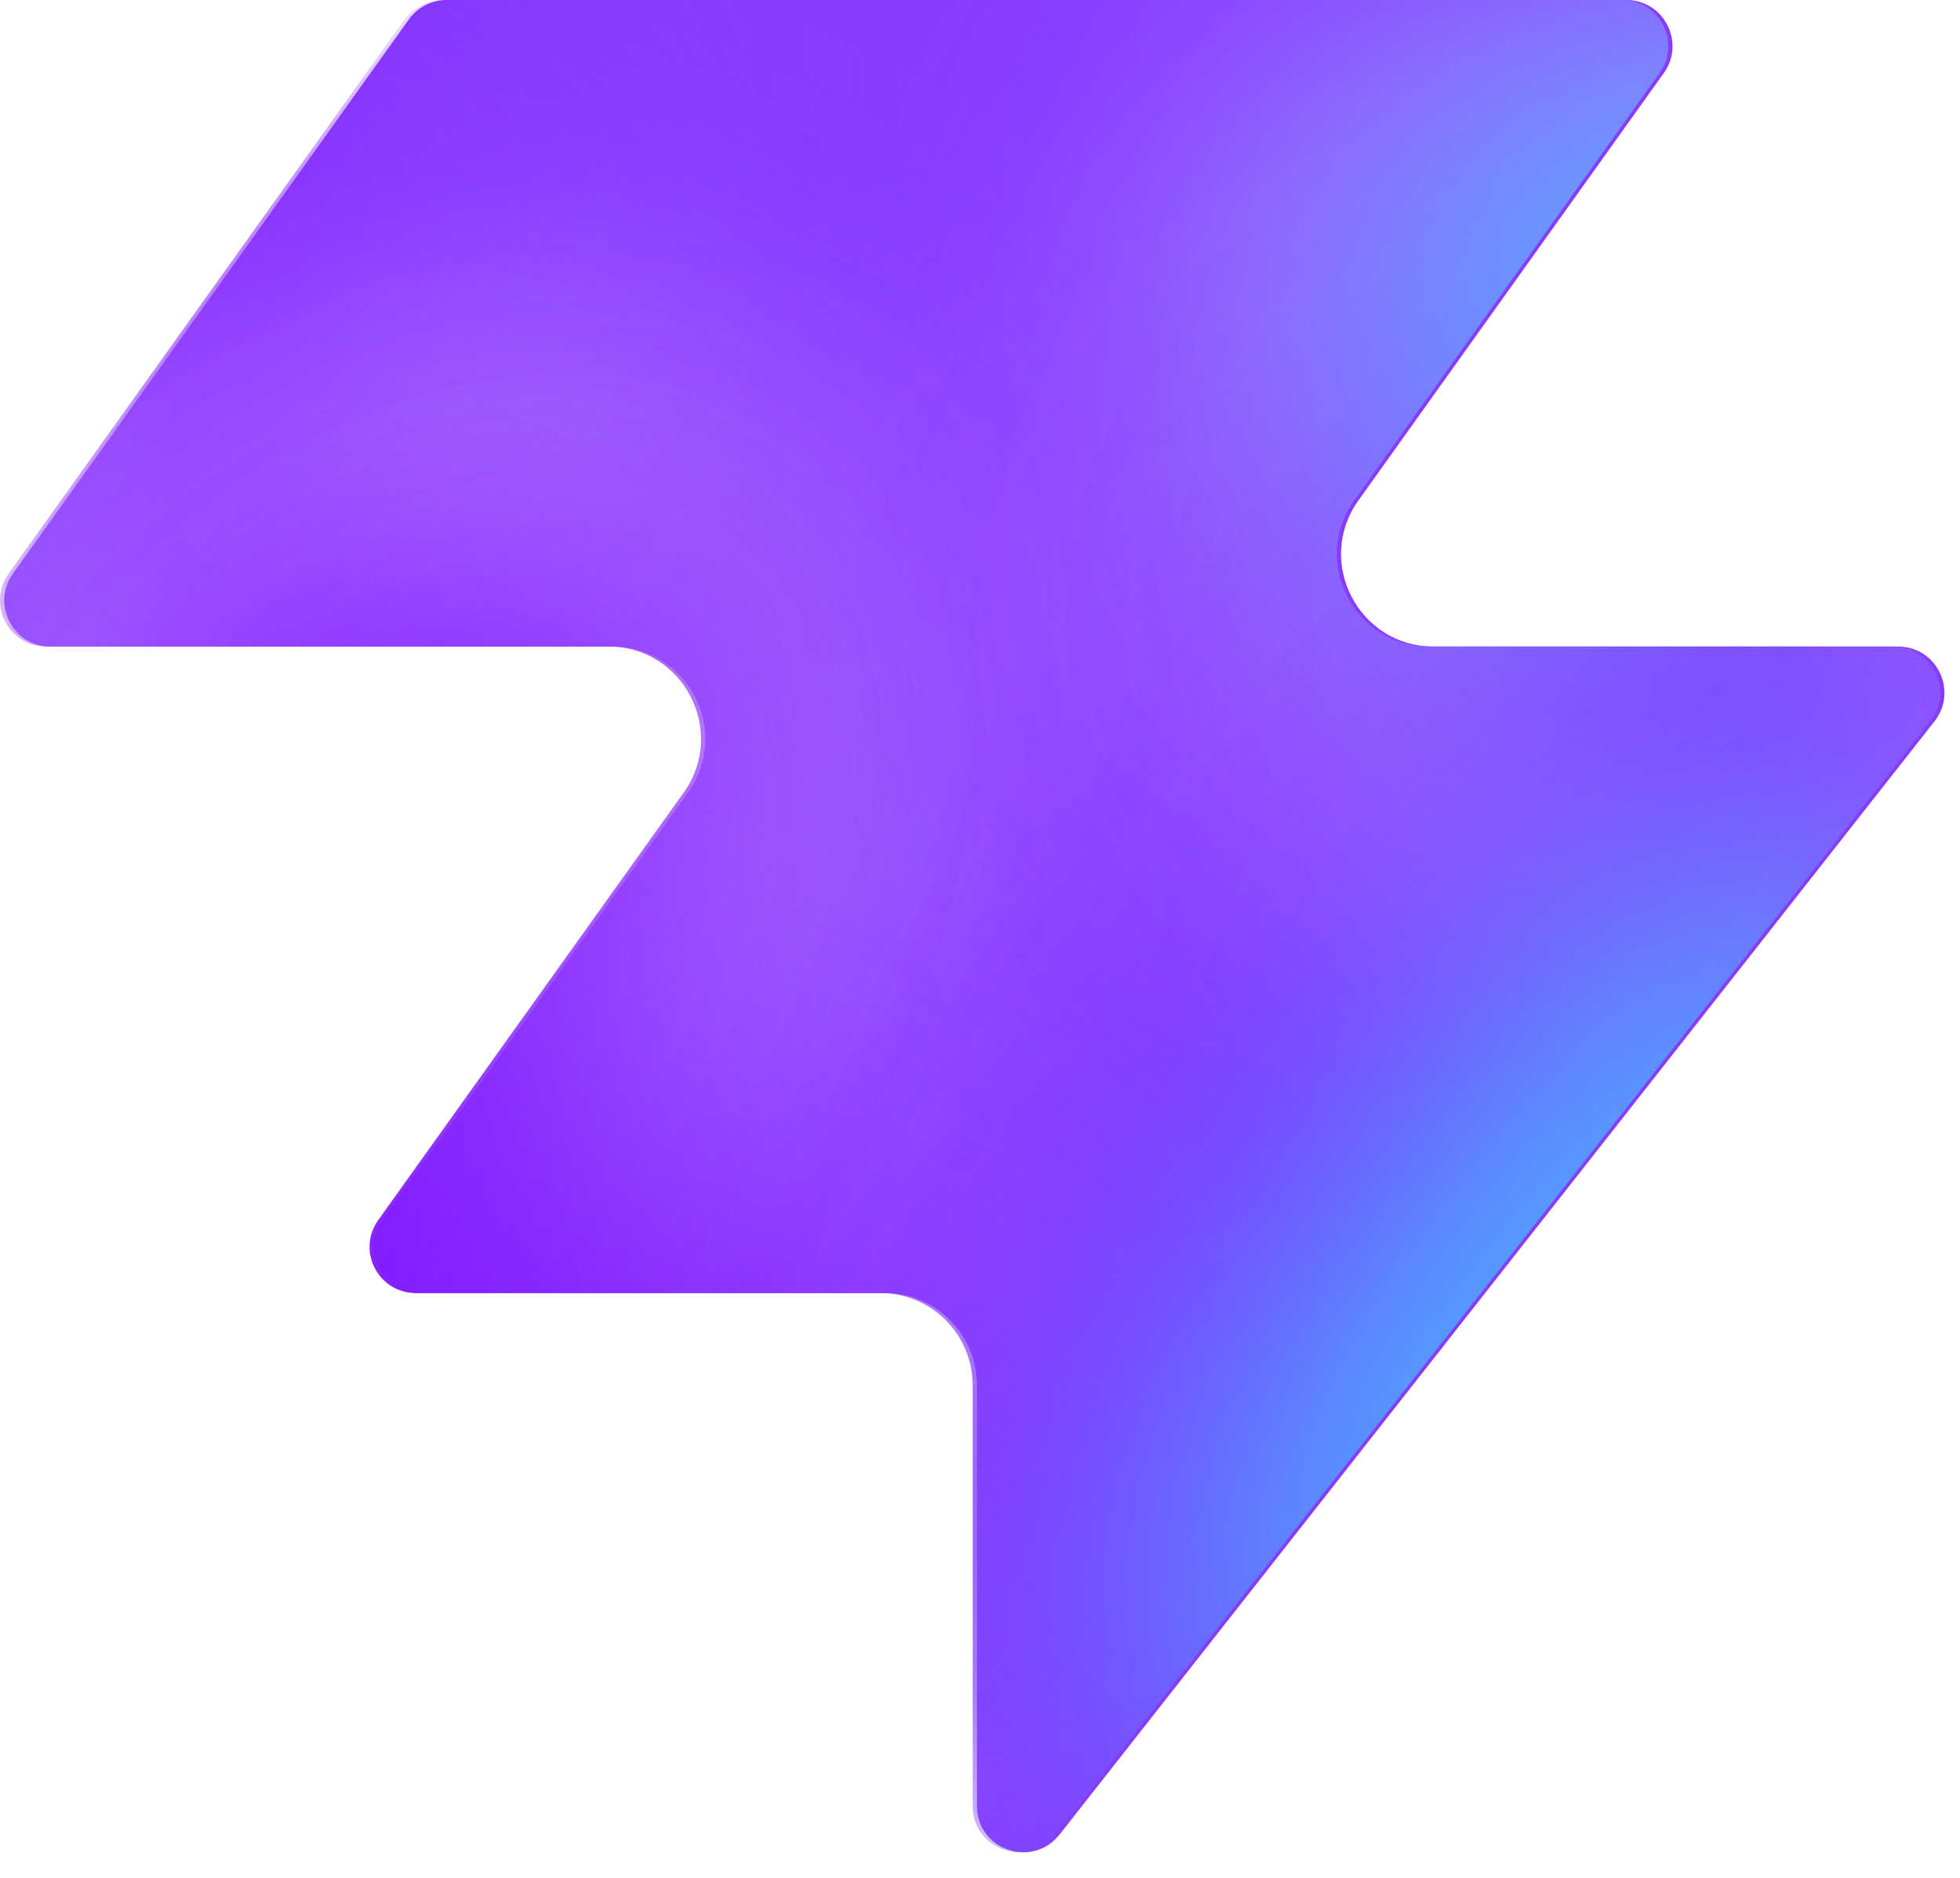
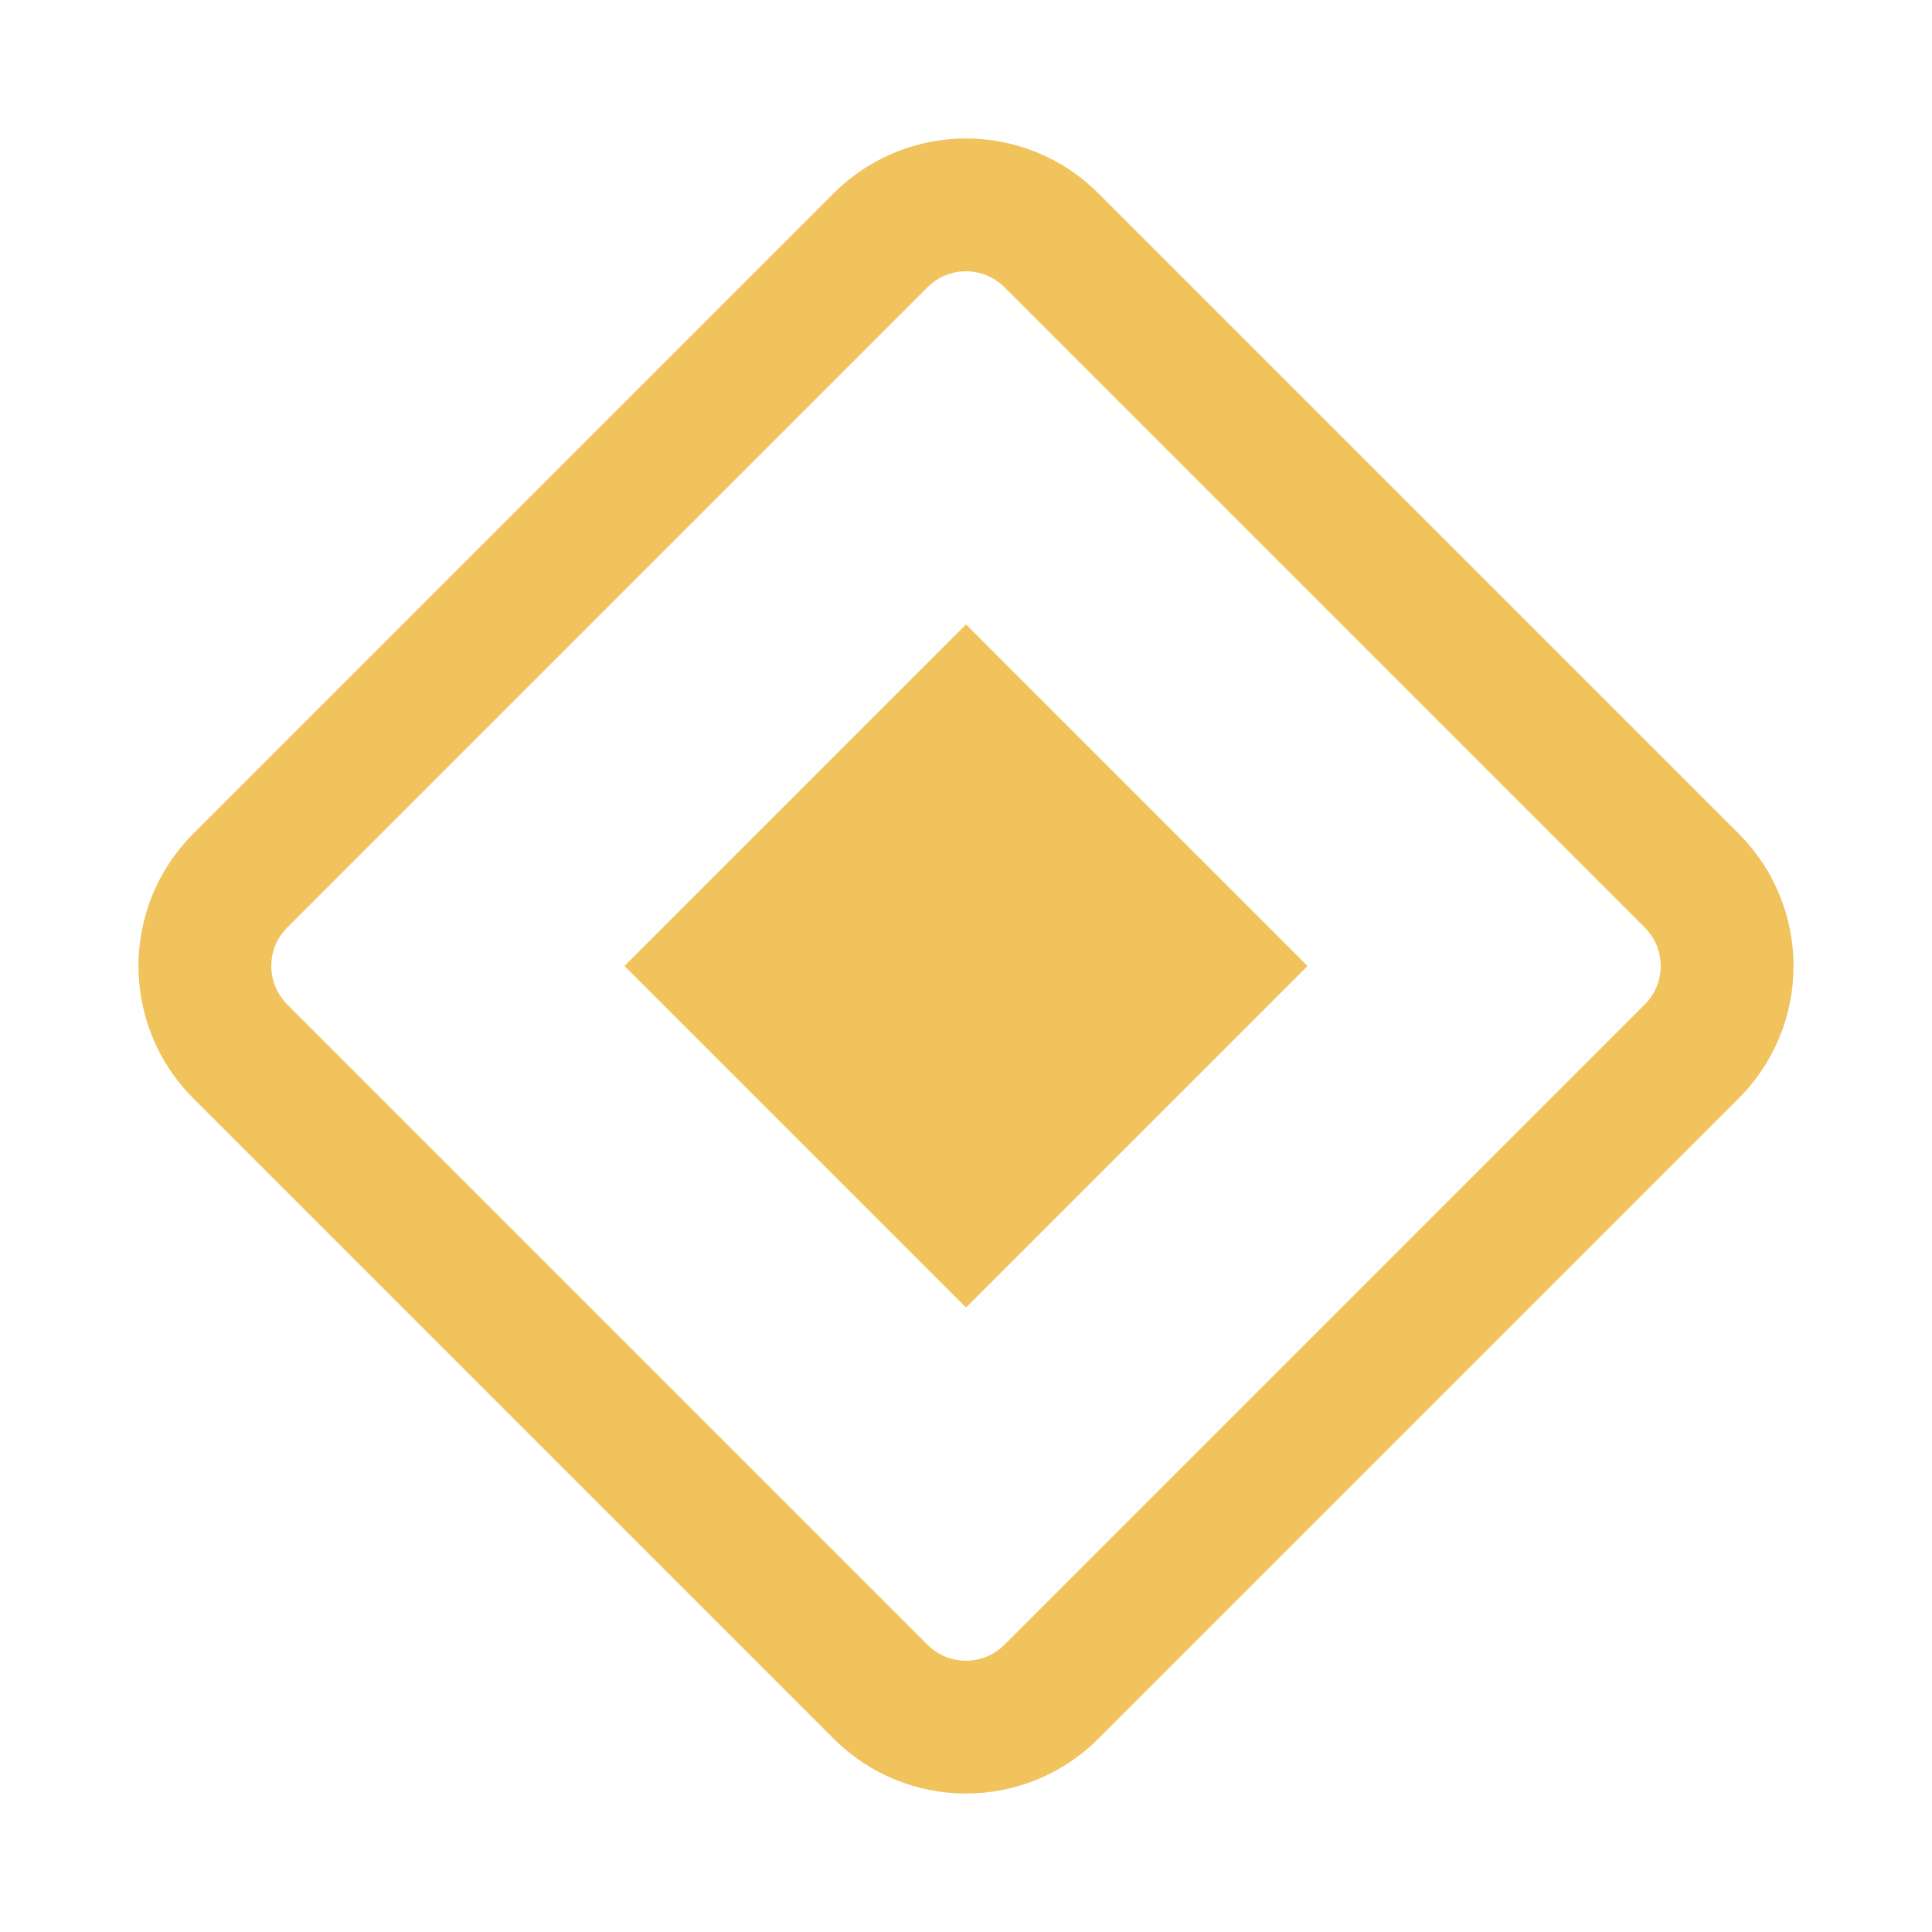
- <svg xmlns="http://www.w3.org/2000/svg" width="48" height="46" fill="none" viewBox="0 0 48 46">
-   <path fill="#863bff" d="M25.946 44.938c-.664.845-2.021.375-2.021-.698V33.937a2.26 2.26 0 0 0-2.262-2.262H10.287c-.92 0-1.456-1.04-.92-1.788l7.48-10.471c1.07-1.497 0-3.578-1.842-3.578H1.237c-.92 0-1.456-1.04-.92-1.788L10.013.474c.214-.297.556-.474.92-.474h28.894c.92 0 1.456 1.04.92 1.788l-7.48 10.471c-1.07 1.498 0 3.579 1.842 3.579h11.377c.943 0 1.473 1.088.89 1.83L25.947 44.94z" style="fill:#863bff;fill:color(display-p3 .525 .23 1);fill-opacity:1" />
-   <mask id="a" width="48" height="46" x="0" y="0" maskUnits="userSpaceOnUse" style="mask-type:alpha">
-     <path fill="#000" d="M25.842 44.938c-.664.844-2.021.375-2.021-.698V33.937a2.26 2.26 0 0 0-2.262-2.262H10.183c-.92 0-1.456-1.04-.92-1.788l7.48-10.471c1.07-1.498 0-3.579-1.842-3.579H1.133c-.92 0-1.456-1.04-.92-1.787L9.91.473c.214-.297.556-.474.92-.474h28.894c.92 0 1.456 1.04.92 1.788l-7.48 10.471c-1.07 1.498 0 3.578 1.842 3.578h11.377c.943 0 1.473 1.088.89 1.832L25.843 44.94z" style="fill:#000;fill-opacity:1" />
-   </mask>
-   <g mask="url(#a)">
-     <g filter="url(#b)">
-       <ellipse cx="5.508" cy="14.704" fill="#ede6ff" rx="5.508" ry="14.704" style="fill:#ede6ff;fill:color(display-p3 .927 .903 1);fill-opacity:1" transform="matrix(.00324 1 1 -.00324 -4.47 31.516)" />
-     </g>
-     <g filter="url(#c)">
-       <ellipse cx="10.399" cy="29.851" fill="#ede6ff" rx="10.399" ry="29.851" style="fill:#ede6ff;fill:color(display-p3 .927 .903 1);fill-opacity:1" transform="matrix(.00324 1 1 -.00324 -39.328 7.883)" />
-     </g>
-     <g filter="url(#d)">
-       <ellipse cx="5.508" cy="30.487" fill="#7e14ff" rx="5.508" ry="30.487" style="fill:#7e14ff;fill:color(display-p3 .492 .077 1);fill-opacity:1" transform="rotate(89.814 -25.913 -14.639)scale(1 -1)" />
-     </g>
-     <g filter="url(#e)">
-       <ellipse cx="5.508" cy="30.599" fill="#7e14ff" rx="5.508" ry="30.599" style="fill:#7e14ff;fill:color(display-p3 .492 .077 1);fill-opacity:1" transform="rotate(89.814 -32.644 -3.334)scale(1 -1)" />
-     </g>
-     <g filter="url(#f)">
-       <ellipse cx="5.508" cy="30.599" fill="#7e14ff" rx="5.508" ry="30.599" style="fill:#7e14ff;fill:color(display-p3 .492 .077 1);fill-opacity:1" transform="matrix(.00324 1 1 -.00324 -34.34 30.47)" />
-     </g>
-     <g filter="url(#g)">
-       <ellipse cx="14.072" cy="22.078" fill="#ede6ff" rx="14.072" ry="22.078" style="fill:#ede6ff;fill:color(display-p3 .927 .903 1);fill-opacity:1" transform="rotate(93.35 24.506 48.493)scale(-1 1)" />
-     </g>
-     <g filter="url(#h)">
-       <ellipse cx="3.47" cy="21.501" fill="#7e14ff" rx="3.47" ry="21.501" style="fill:#7e14ff;fill:color(display-p3 .492 .077 1);fill-opacity:1" transform="rotate(89.009 28.708 47.59)scale(-1 1)" />
-     </g>
-     <g filter="url(#i)">
-       <ellipse cx="3.47" cy="21.501" fill="#7e14ff" rx="3.47" ry="21.501" style="fill:#7e14ff;fill:color(display-p3 .492 .077 1);fill-opacity:1" transform="rotate(89.009 28.708 47.59)scale(-1 1)" />
-     </g>
-     <g filter="url(#j)">
-       <ellipse cx=".387" cy="8.972" fill="#7e14ff" rx="4.407" ry="29.108" style="fill:#7e14ff;fill:color(display-p3 .492 .077 1);fill-opacity:1" transform="rotate(39.51 .387 8.972)" />
-     </g>
-     <g filter="url(#k)">
-       <ellipse cx="47.523" cy="-6.092" fill="#7e14ff" rx="4.407" ry="29.108" style="fill:#7e14ff;fill:color(display-p3 .492 .077 1);fill-opacity:1" transform="rotate(37.892 47.523 -6.092)" />
-     </g>
-     <g filter="url(#l)">
-       <ellipse cx="41.412" cy="6.333" fill="#47bfff" rx="5.971" ry="9.665" style="fill:#47bfff;fill:color(display-p3 .28 .748 1);fill-opacity:1" transform="rotate(37.892 41.412 6.333)" />
-     </g>
-     <g filter="url(#m)">
-       <ellipse cx="-1.879" cy="38.332" fill="#7e14ff" rx="4.407" ry="29.108" style="fill:#7e14ff;fill:color(display-p3 .492 .077 1);fill-opacity:1" transform="rotate(37.892 -1.88 38.332)" />
-     </g>
-     <g filter="url(#n)">
-       <ellipse cx="-1.879" cy="38.332" fill="#7e14ff" rx="4.407" ry="29.108" style="fill:#7e14ff;fill:color(display-p3 .492 .077 1);fill-opacity:1" transform="rotate(37.892 -1.88 38.332)" />
-     </g>
-     <g filter="url(#o)">
-       <ellipse cx="35.651" cy="29.907" fill="#7e14ff" rx="4.407" ry="29.108" style="fill:#7e14ff;fill:color(display-p3 .492 .077 1);fill-opacity:1" transform="rotate(37.892 35.651 29.907)" />
-     </g>
-     <g filter="url(#p)">
-       <ellipse cx="38.418" cy="32.4" fill="#47bfff" rx="5.971" ry="15.297" style="fill:#47bfff;fill:color(display-p3 .28 .748 1);fill-opacity:1" transform="rotate(37.892 38.418 32.4)" />
-     </g>
-   </g>
-   <defs>
-     <filter id="b" width="60.045" height="41.654" x="-19.77" y="16.149" color-interpolation-filters="sRGB" filterUnits="userSpaceOnUse">
-       <feFlood flood-opacity="0" result="BackgroundImageFix" />
-       <feBlend in="SourceGraphic" in2="BackgroundImageFix" result="shape" />
-       <feGaussianBlur result="effect1_foregroundBlur_2002_17158" stdDeviation="7.659" />
-     </filter>
-     <filter id="c" width="90.34" height="51.437" x="-54.613" y="-7.533" color-interpolation-filters="sRGB" filterUnits="userSpaceOnUse">
-       <feFlood flood-opacity="0" result="BackgroundImageFix" />
-       <feBlend in="SourceGraphic" in2="BackgroundImageFix" result="shape" />
-       <feGaussianBlur result="effect1_foregroundBlur_2002_17158" stdDeviation="7.659" />
-     </filter>
-     <filter id="d" width="79.355" height="29.4" x="-49.64" y="2.03" color-interpolation-filters="sRGB" filterUnits="userSpaceOnUse">
-       <feFlood flood-opacity="0" result="BackgroundImageFix" />
-       <feBlend in="SourceGraphic" in2="BackgroundImageFix" result="shape" />
-       <feGaussianBlur result="effect1_foregroundBlur_2002_17158" stdDeviation="4.596" />
-     </filter>
-     <filter id="e" width="79.579" height="29.4" x="-45.045" y="20.029" color-interpolation-filters="sRGB" filterUnits="userSpaceOnUse">
-       <feFlood flood-opacity="0" result="BackgroundImageFix" />
-       <feBlend in="SourceGraphic" in2="BackgroundImageFix" result="shape" />
-       <feGaussianBlur result="effect1_foregroundBlur_2002_17158" stdDeviation="4.596" />
-     </filter>
-     <filter id="f" width="79.579" height="29.4" x="-43.513" y="21.178" color-interpolation-filters="sRGB" filterUnits="userSpaceOnUse">
-       <feFlood flood-opacity="0" result="BackgroundImageFix" />
-       <feBlend in="SourceGraphic" in2="BackgroundImageFix" result="shape" />
-       <feGaussianBlur result="effect1_foregroundBlur_2002_17158" stdDeviation="4.596" />
-     </filter>
-     <filter id="g" width="74.749" height="58.852" x="15.756" y="-17.901" color-interpolation-filters="sRGB" filterUnits="userSpaceOnUse">
-       <feFlood flood-opacity="0" result="BackgroundImageFix" />
-       <feBlend in="SourceGraphic" in2="BackgroundImageFix" result="shape" />
-       <feGaussianBlur result="effect1_foregroundBlur_2002_17158" stdDeviation="7.659" />
-     </filter>
-     <filter id="h" width="61.377" height="25.362" x="23.548" y="2.284" color-interpolation-filters="sRGB" filterUnits="userSpaceOnUse">
-       <feFlood flood-opacity="0" result="BackgroundImageFix" />
-       <feBlend in="SourceGraphic" in2="BackgroundImageFix" result="shape" />
-       <feGaussianBlur result="effect1_foregroundBlur_2002_17158" stdDeviation="4.596" />
-     </filter>
-     <filter id="i" width="61.377" height="25.362" x="23.548" y="2.284" color-interpolation-filters="sRGB" filterUnits="userSpaceOnUse">
-       <feFlood flood-opacity="0" result="BackgroundImageFix" />
-       <feBlend in="SourceGraphic" in2="BackgroundImageFix" result="shape" />
-       <feGaussianBlur result="effect1_foregroundBlur_2002_17158" stdDeviation="4.596" />
-     </filter>
-     <filter id="j" width="56.045" height="63.649" x="-27.636" y="-22.853" color-interpolation-filters="sRGB" filterUnits="userSpaceOnUse">
-       <feFlood flood-opacity="0" result="BackgroundImageFix" />
-       <feBlend in="SourceGraphic" in2="BackgroundImageFix" result="shape" />
-       <feGaussianBlur result="effect1_foregroundBlur_2002_17158" stdDeviation="4.596" />
-     </filter>
-     <filter id="k" width="54.814" height="64.646" x="20.116" y="-38.415" color-interpolation-filters="sRGB" filterUnits="userSpaceOnUse">
-       <feFlood flood-opacity="0" result="BackgroundImageFix" />
-       <feBlend in="SourceGraphic" in2="BackgroundImageFix" result="shape" />
-       <feGaussianBlur result="effect1_foregroundBlur_2002_17158" stdDeviation="4.596" />
-     </filter>
-     <filter id="l" width="33.541" height="35.313" x="24.641" y="-11.323" color-interpolation-filters="sRGB" filterUnits="userSpaceOnUse">
-       <feFlood flood-opacity="0" result="BackgroundImageFix" />
-       <feBlend in="SourceGraphic" in2="BackgroundImageFix" result="shape" />
-       <feGaussianBlur result="effect1_foregroundBlur_2002_17158" stdDeviation="4.596" />
-     </filter>
-     <filter id="m" width="54.814" height="64.646" x="-29.286" y="6.009" color-interpolation-filters="sRGB" filterUnits="userSpaceOnUse">
-       <feFlood flood-opacity="0" result="BackgroundImageFix" />
-       <feBlend in="SourceGraphic" in2="BackgroundImageFix" result="shape" />
-       <feGaussianBlur result="effect1_foregroundBlur_2002_17158" stdDeviation="4.596" />
-     </filter>
-     <filter id="n" width="54.814" height="64.646" x="-29.286" y="6.009" color-interpolation-filters="sRGB" filterUnits="userSpaceOnUse">
-       <feFlood flood-opacity="0" result="BackgroundImageFix" />
-       <feBlend in="SourceGraphic" in2="BackgroundImageFix" result="shape" />
-       <feGaussianBlur result="effect1_foregroundBlur_2002_17158" stdDeviation="4.596" />
-     </filter>
-     <filter id="o" width="54.814" height="64.646" x="8.244" y="-2.416" color-interpolation-filters="sRGB" filterUnits="userSpaceOnUse">
-       <feFlood flood-opacity="0" result="BackgroundImageFix" />
-       <feBlend in="SourceGraphic" in2="BackgroundImageFix" result="shape" />
-       <feGaussianBlur result="effect1_foregroundBlur_2002_17158" stdDeviation="4.596" />
-     </filter>
-     <filter id="p" width="39.409" height="43.623" x="18.713" y="10.588" color-interpolation-filters="sRGB" filterUnits="userSpaceOnUse">
-       <feFlood flood-opacity="0" result="BackgroundImageFix" />
-       <feBlend in="SourceGraphic" in2="BackgroundImageFix" result="shape" />
-       <feGaussianBlur result="effect1_foregroundBlur_2002_17158" stdDeviation="4.596" />
-     </filter>
-   </defs>
+ <svg xmlns="http://www.w3.org/2000/svg" viewBox="0 0 32 32">
+   <rect x="6.5" y="6.5" width="19" height="19" rx="2" fill="none" stroke="#f0c35c" stroke-width="2.2" transform="rotate(45 16 16)" />
+   <rect x="12" y="12" width="8" height="8" fill="#f0c35c" transform="rotate(45 16 16)" />
</svg>
